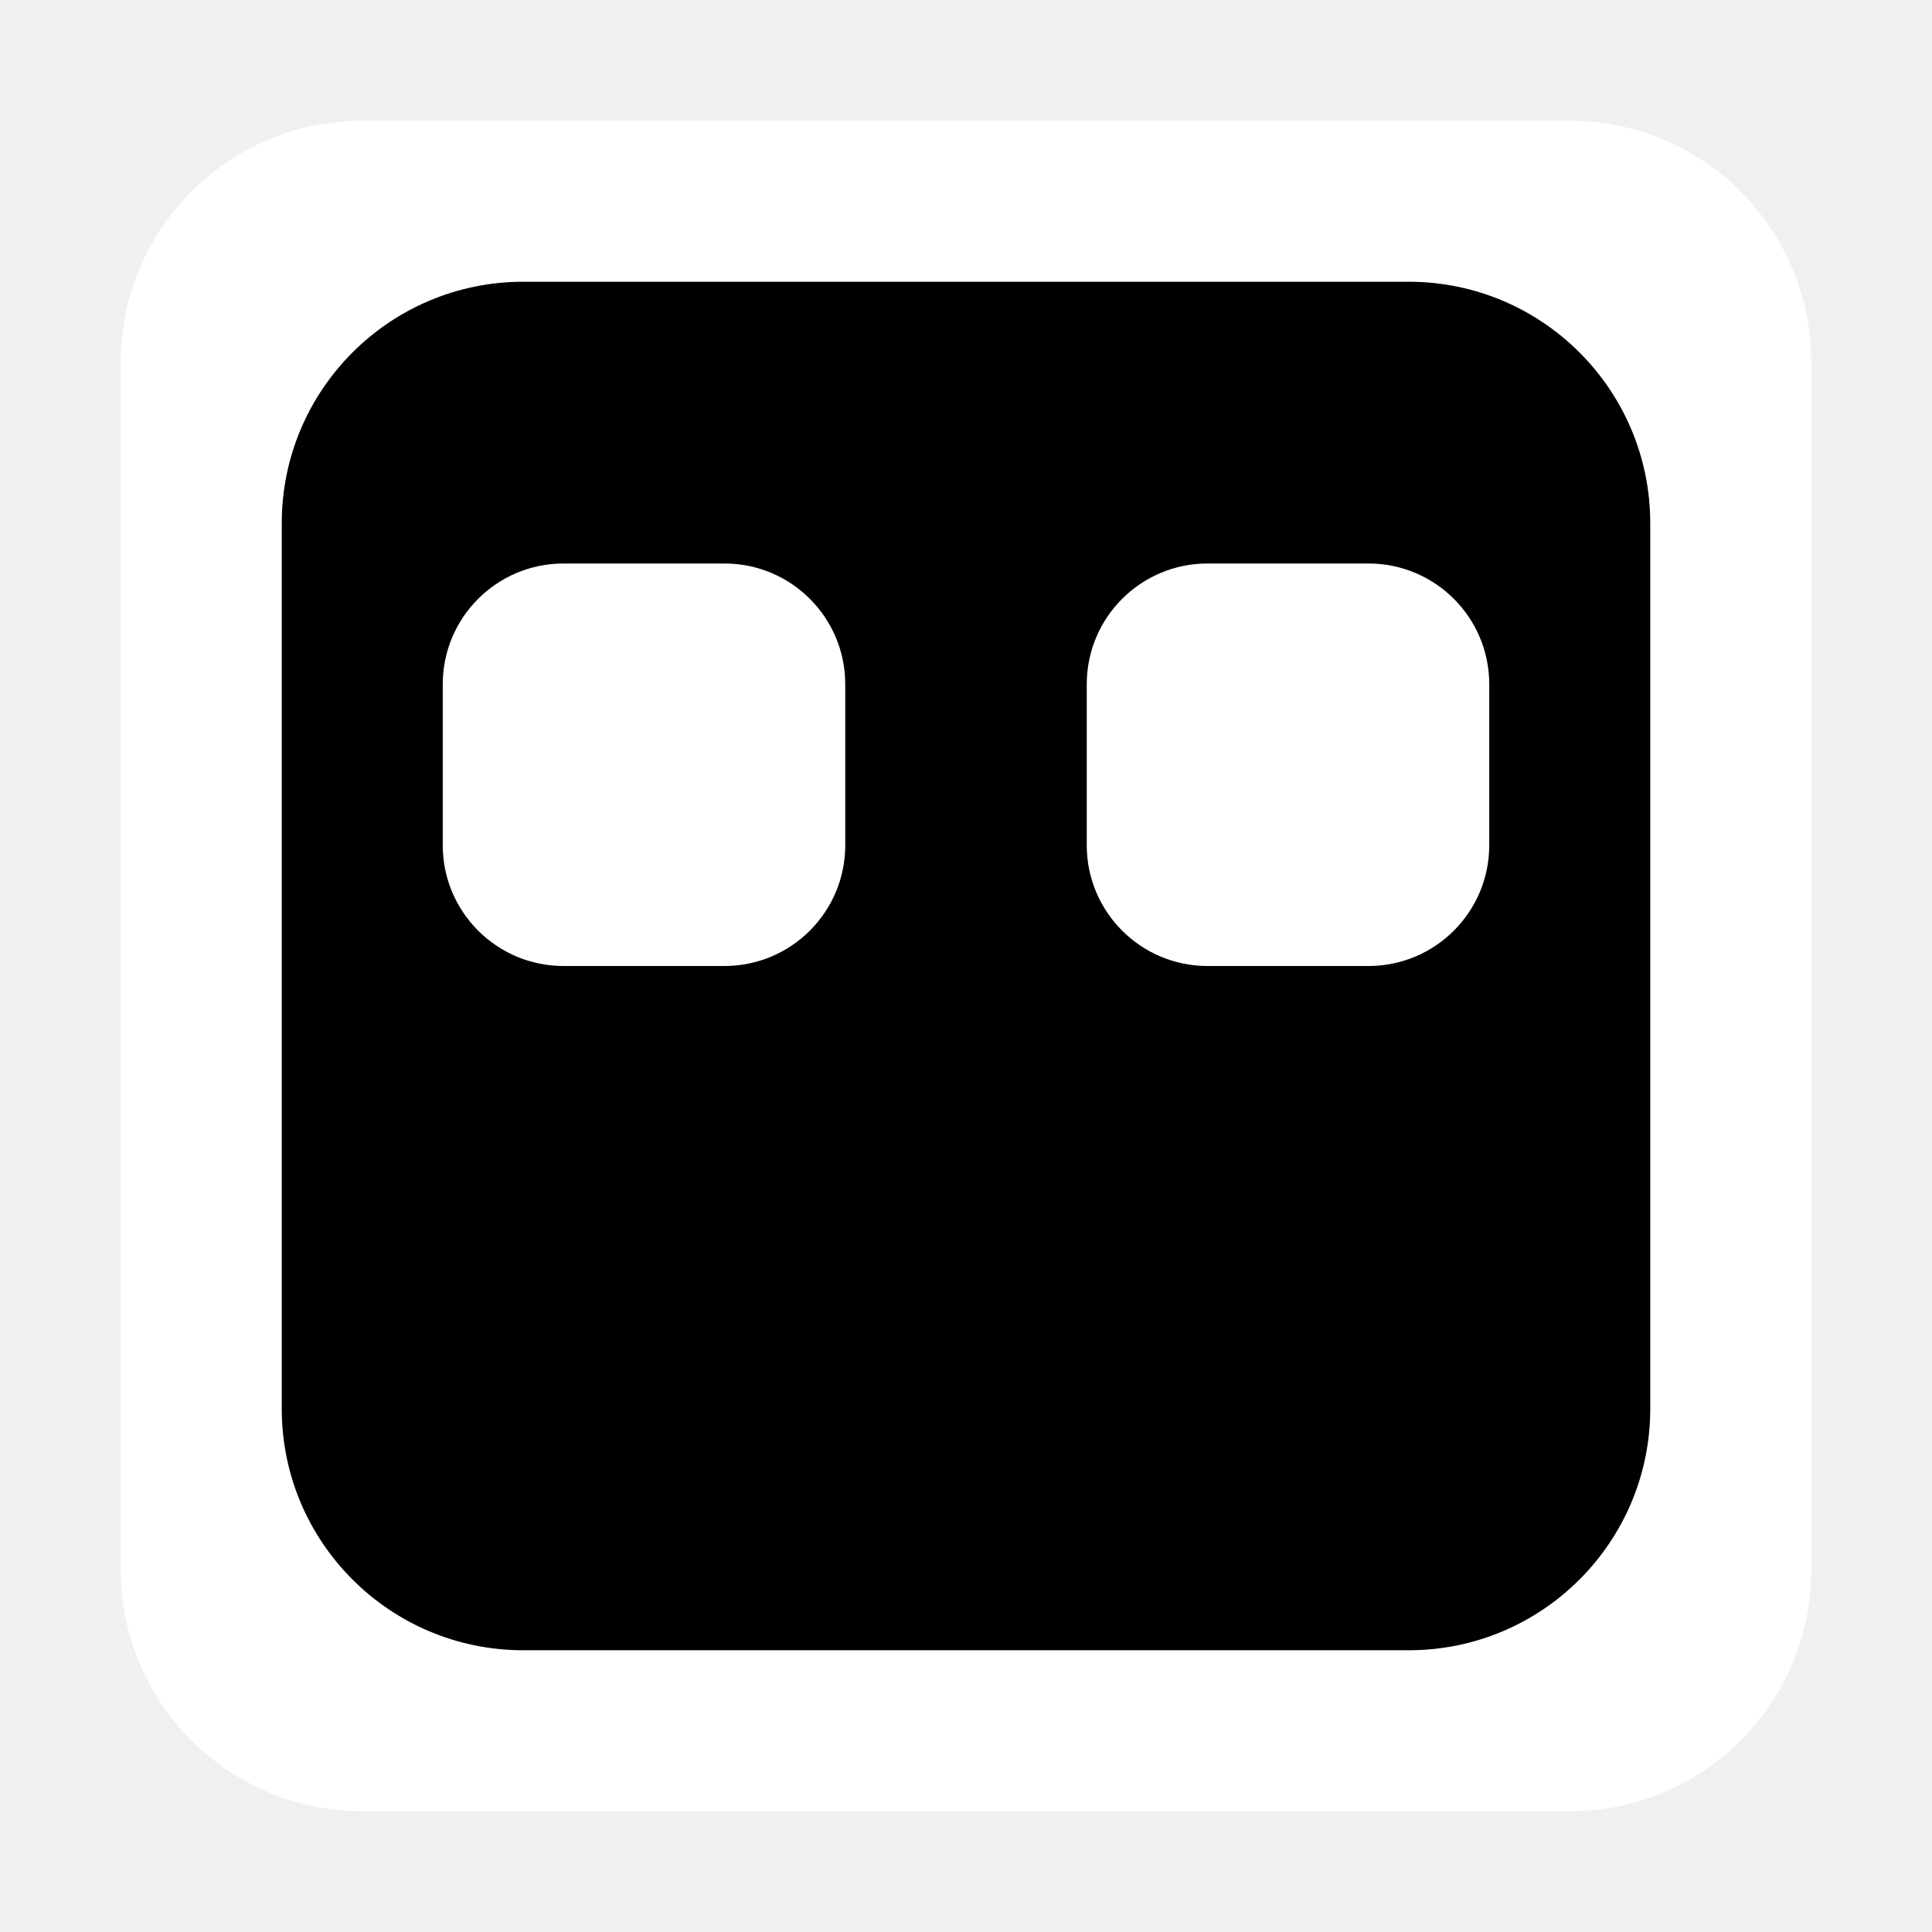
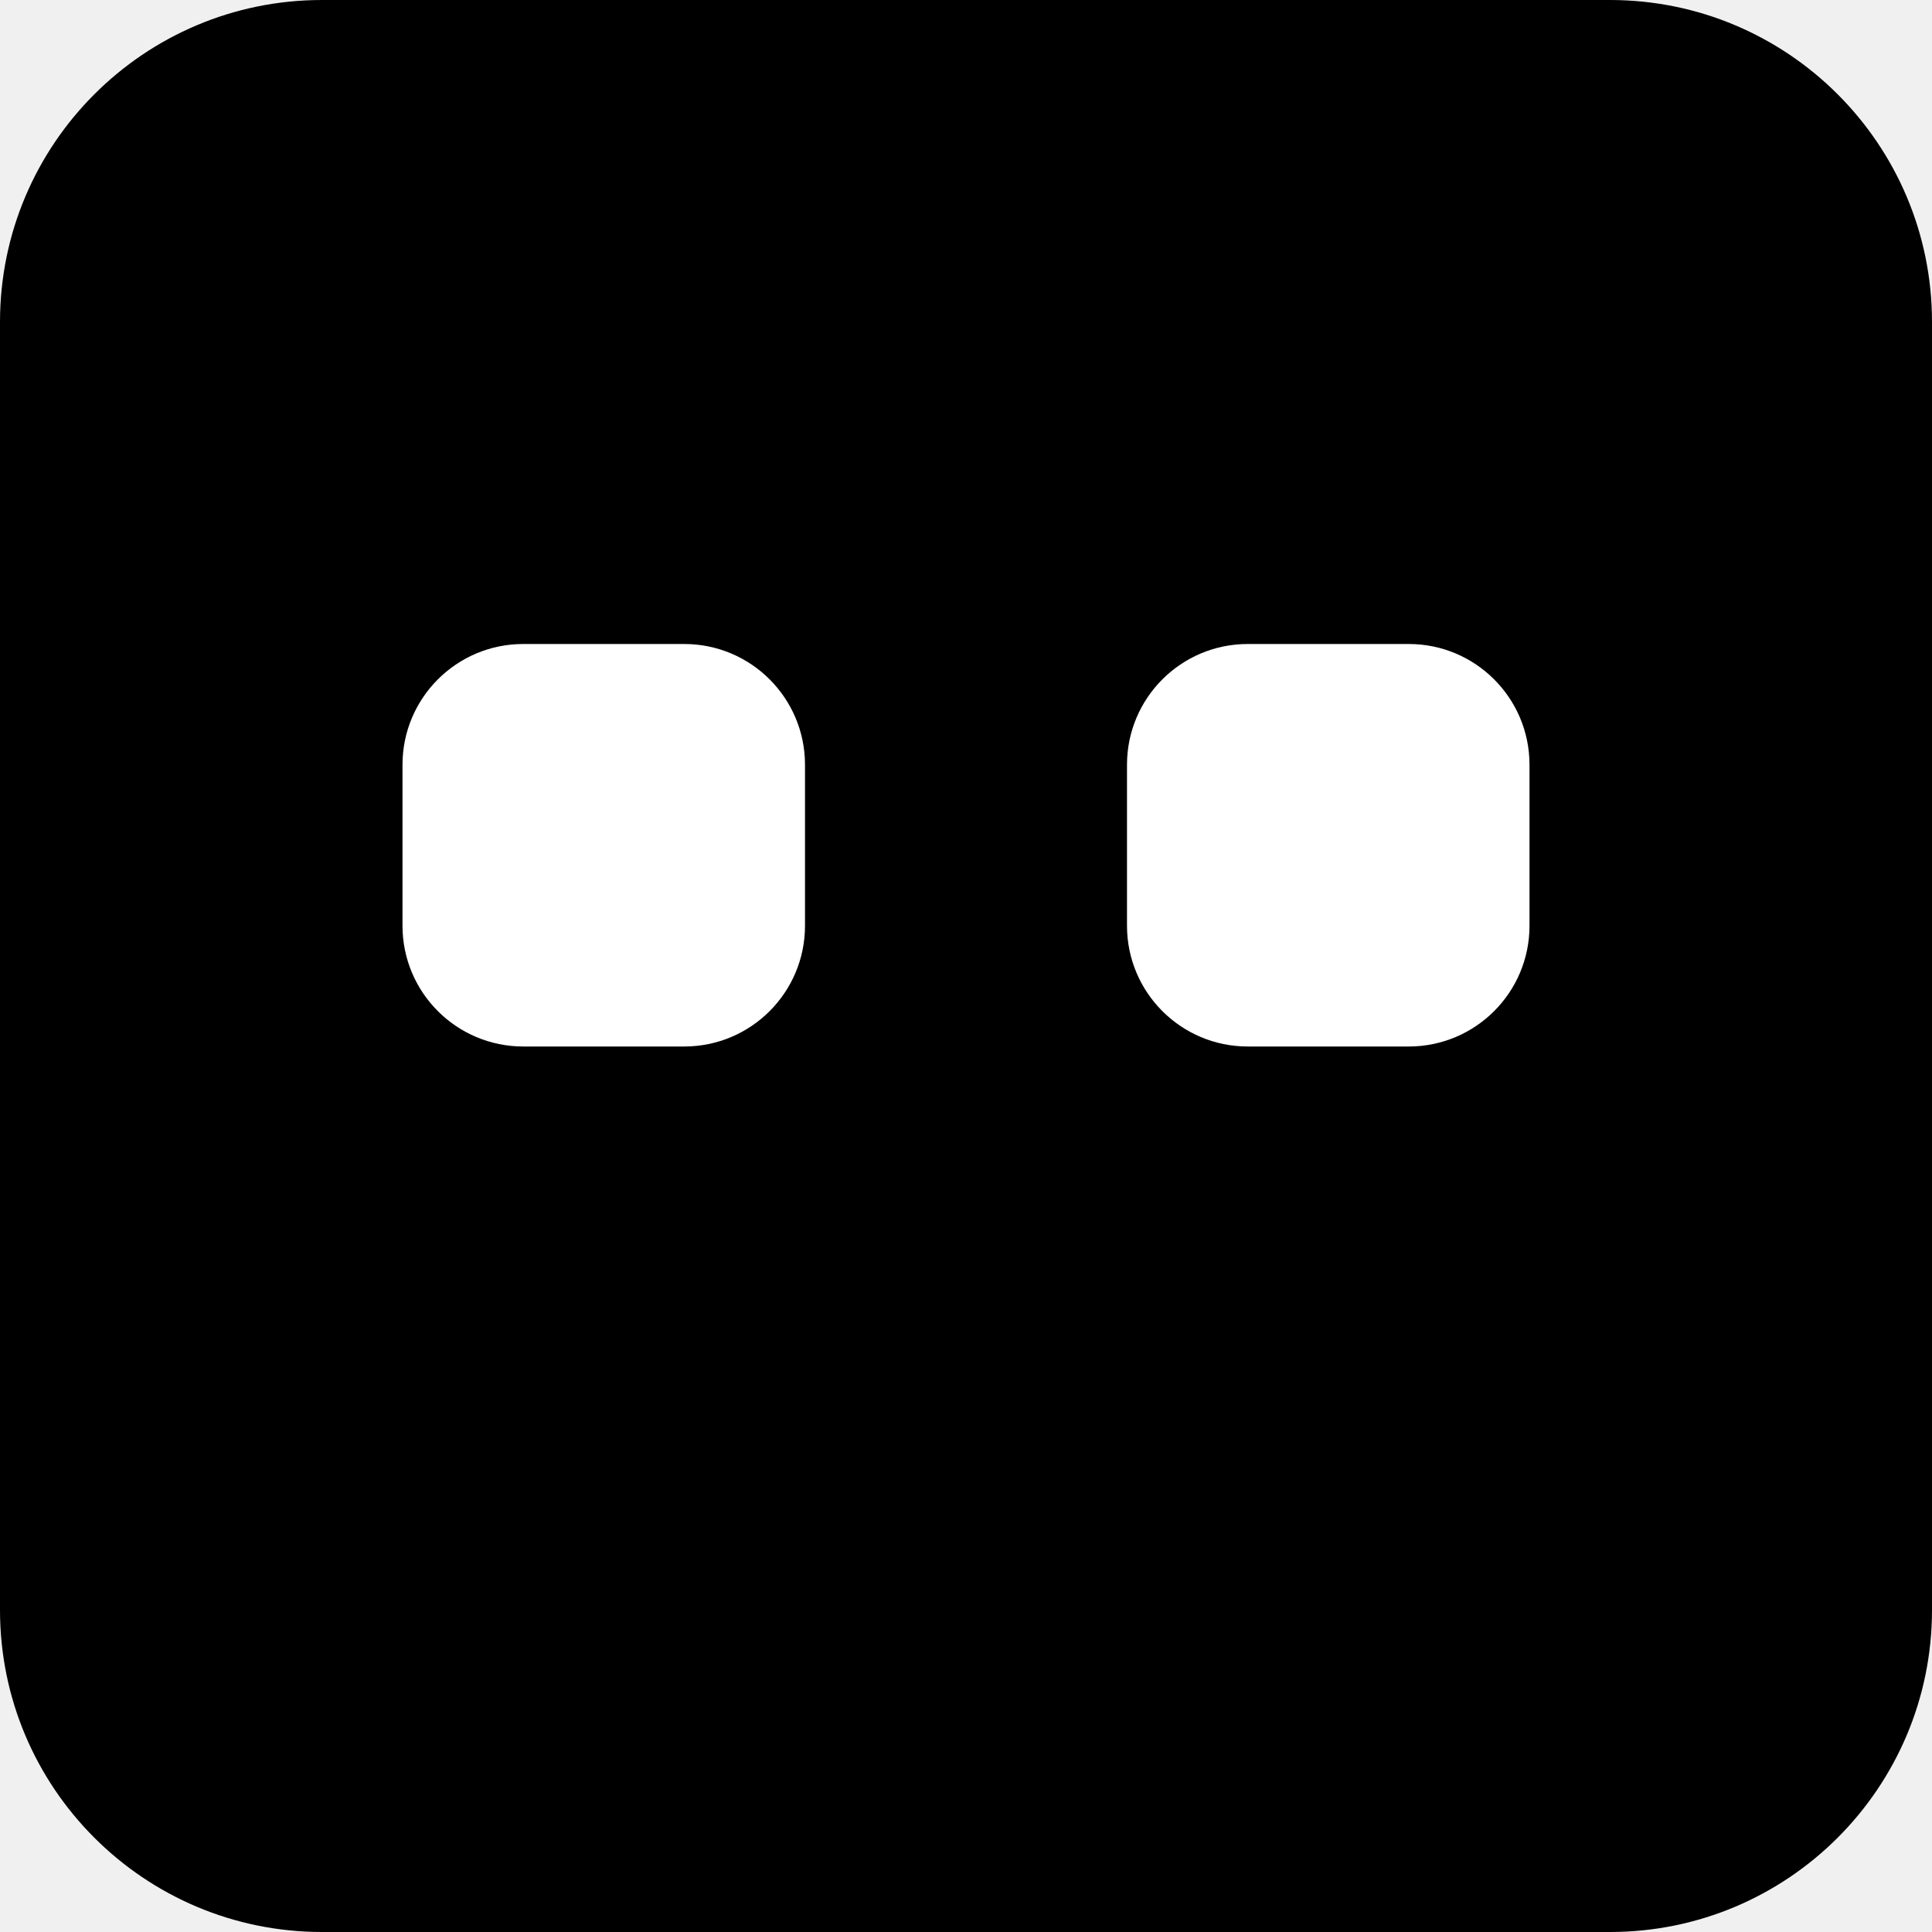
<svg xmlns="http://www.w3.org/2000/svg" viewBox="0 0 24 24" role="img" aria-labelledby="title desc">
-   <rect x="1.5" y="1.5" width="21" height="21" rx="3" fill="#FFFFFF" />
-   <rect x="3.5" y="3.5" width="17" height="17" rx="3" fill="#000000" />
-   <rect x="5.5" y="7" width="5" height="5" rx="1.5" fill="#FFFFFF" />
-   <rect x="13.5" y="7" width="5" height="5" rx="1.5" fill="#FFFFFF" />
+   <rect x="0" y="0" width="24" height="24" rx="4" fill="#000000" />
+   <rect x="5" y="8" width="5" height="5" rx="1.5" fill="#FFFFFF" />
+   <rect x="14" y="8" width="5" height="5" rx="1.5" fill="#FFFFFF" />
</svg>
